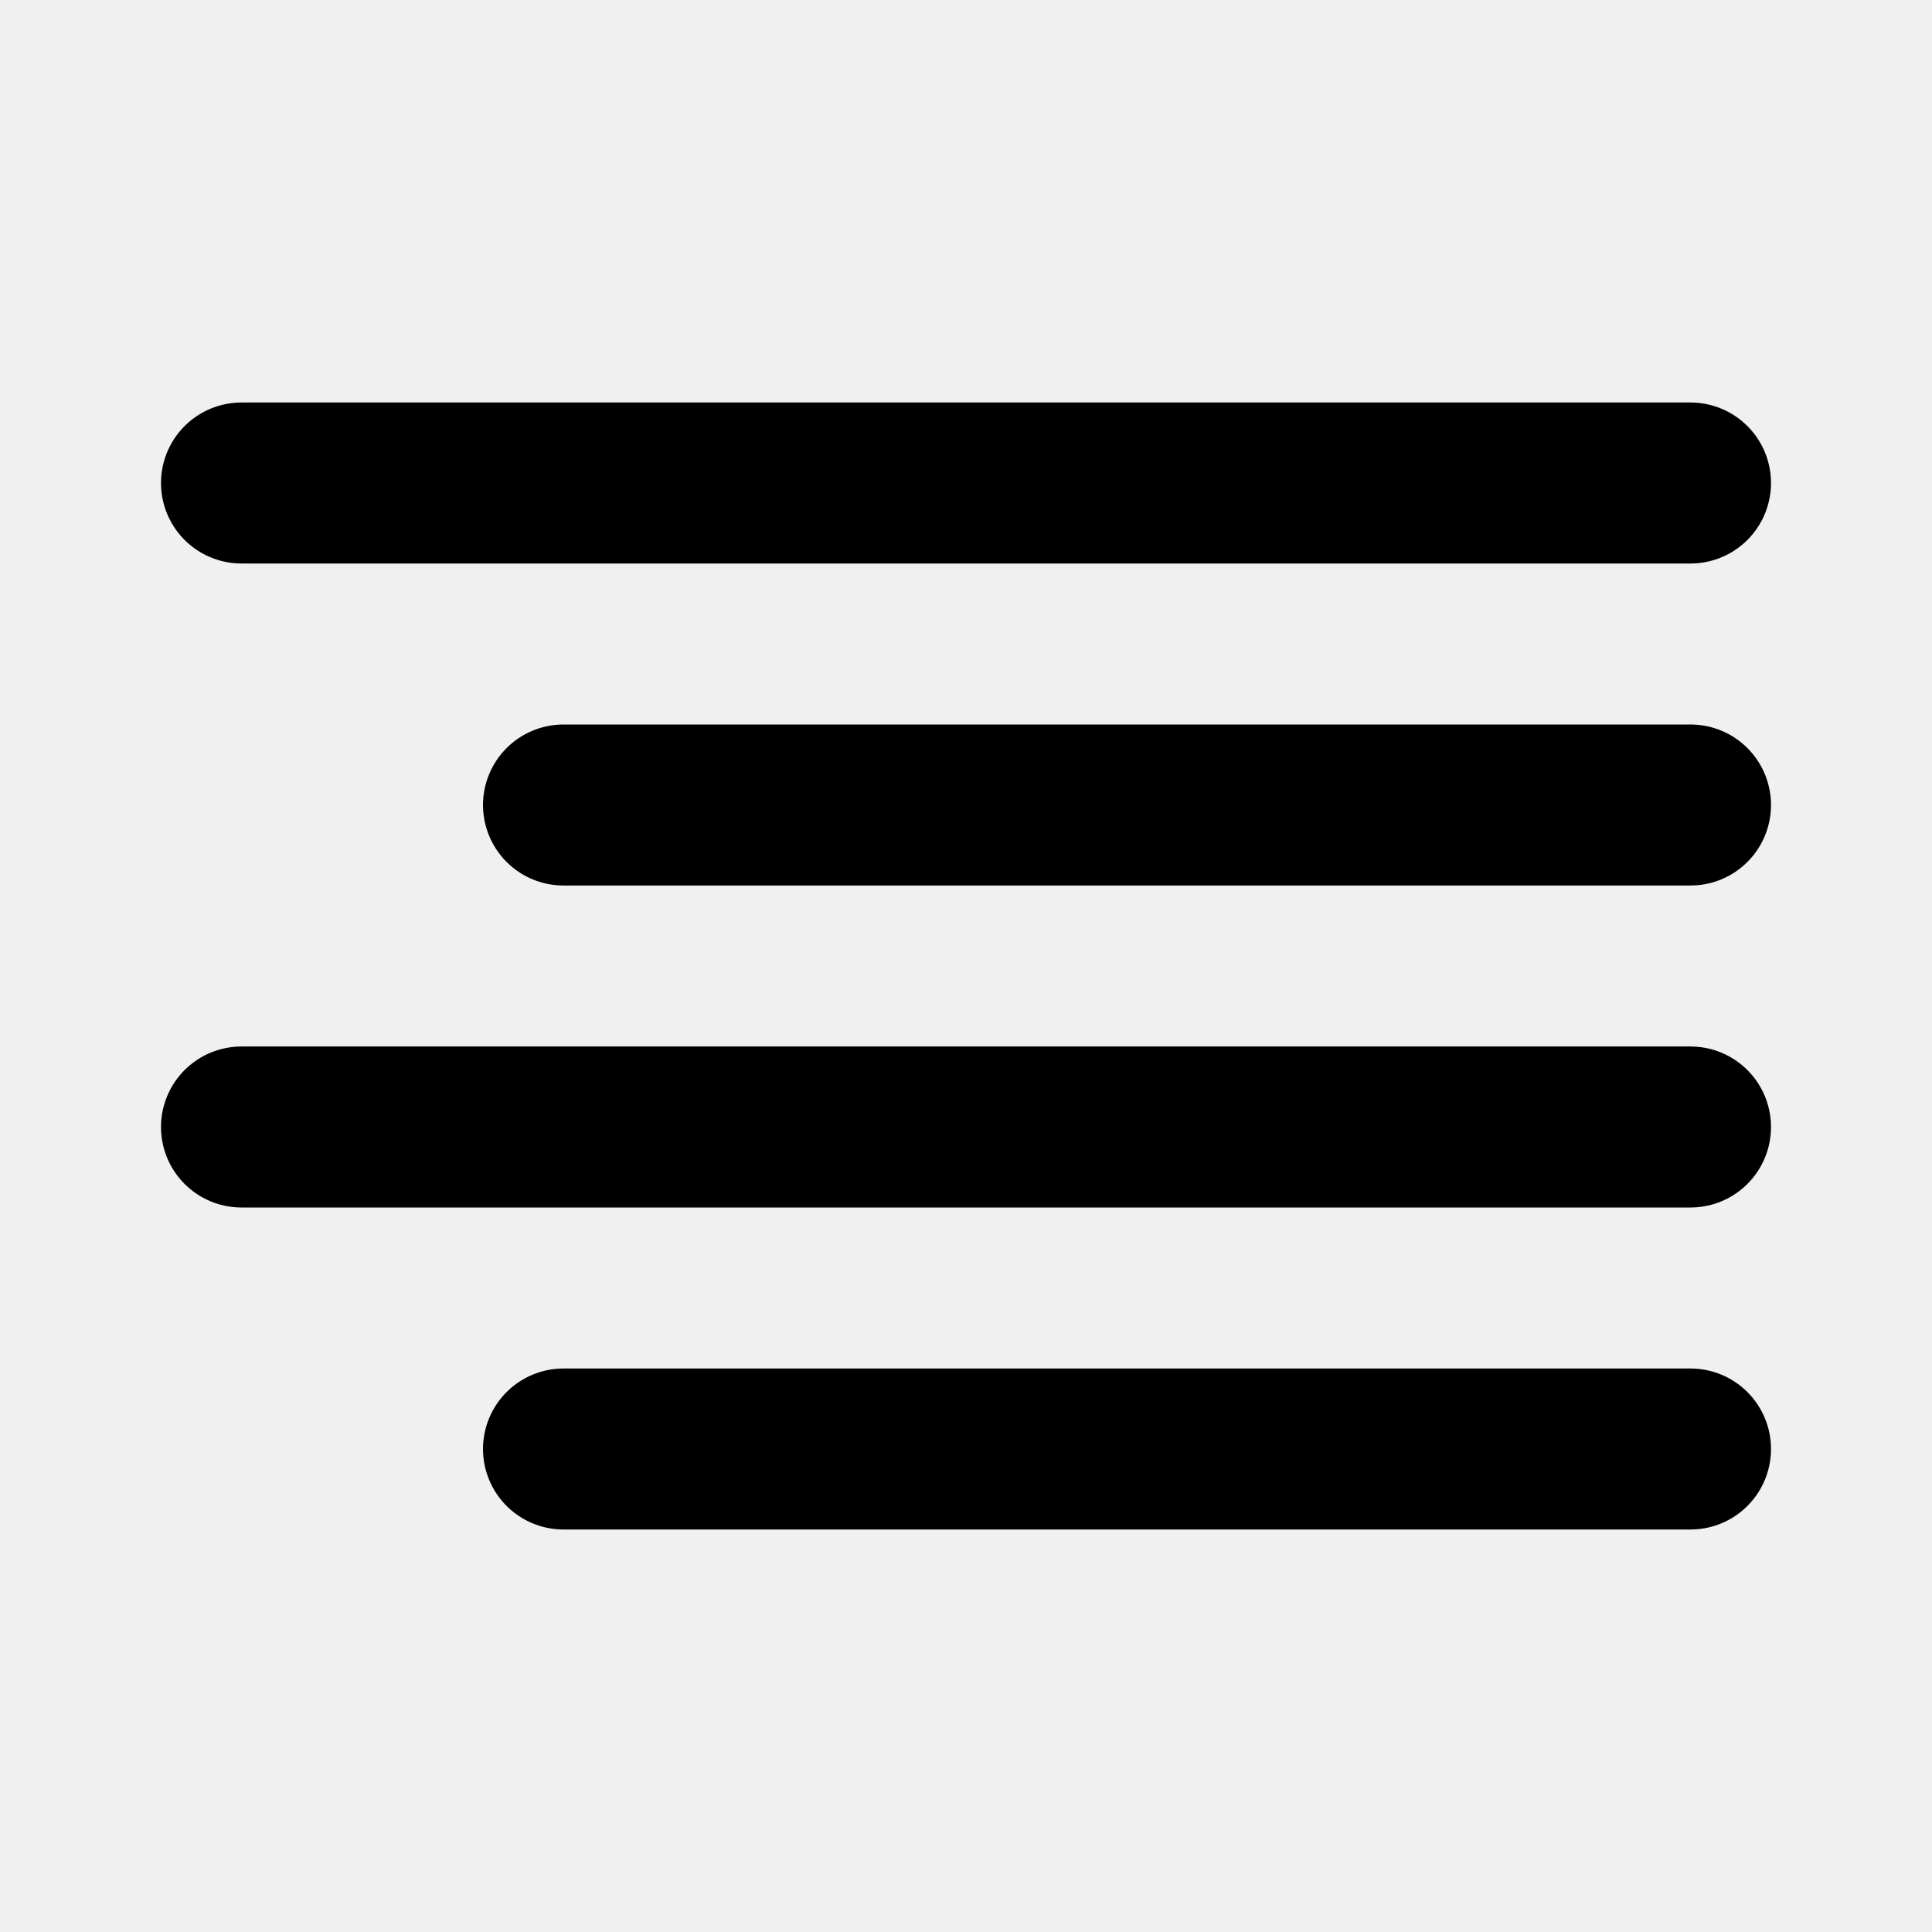
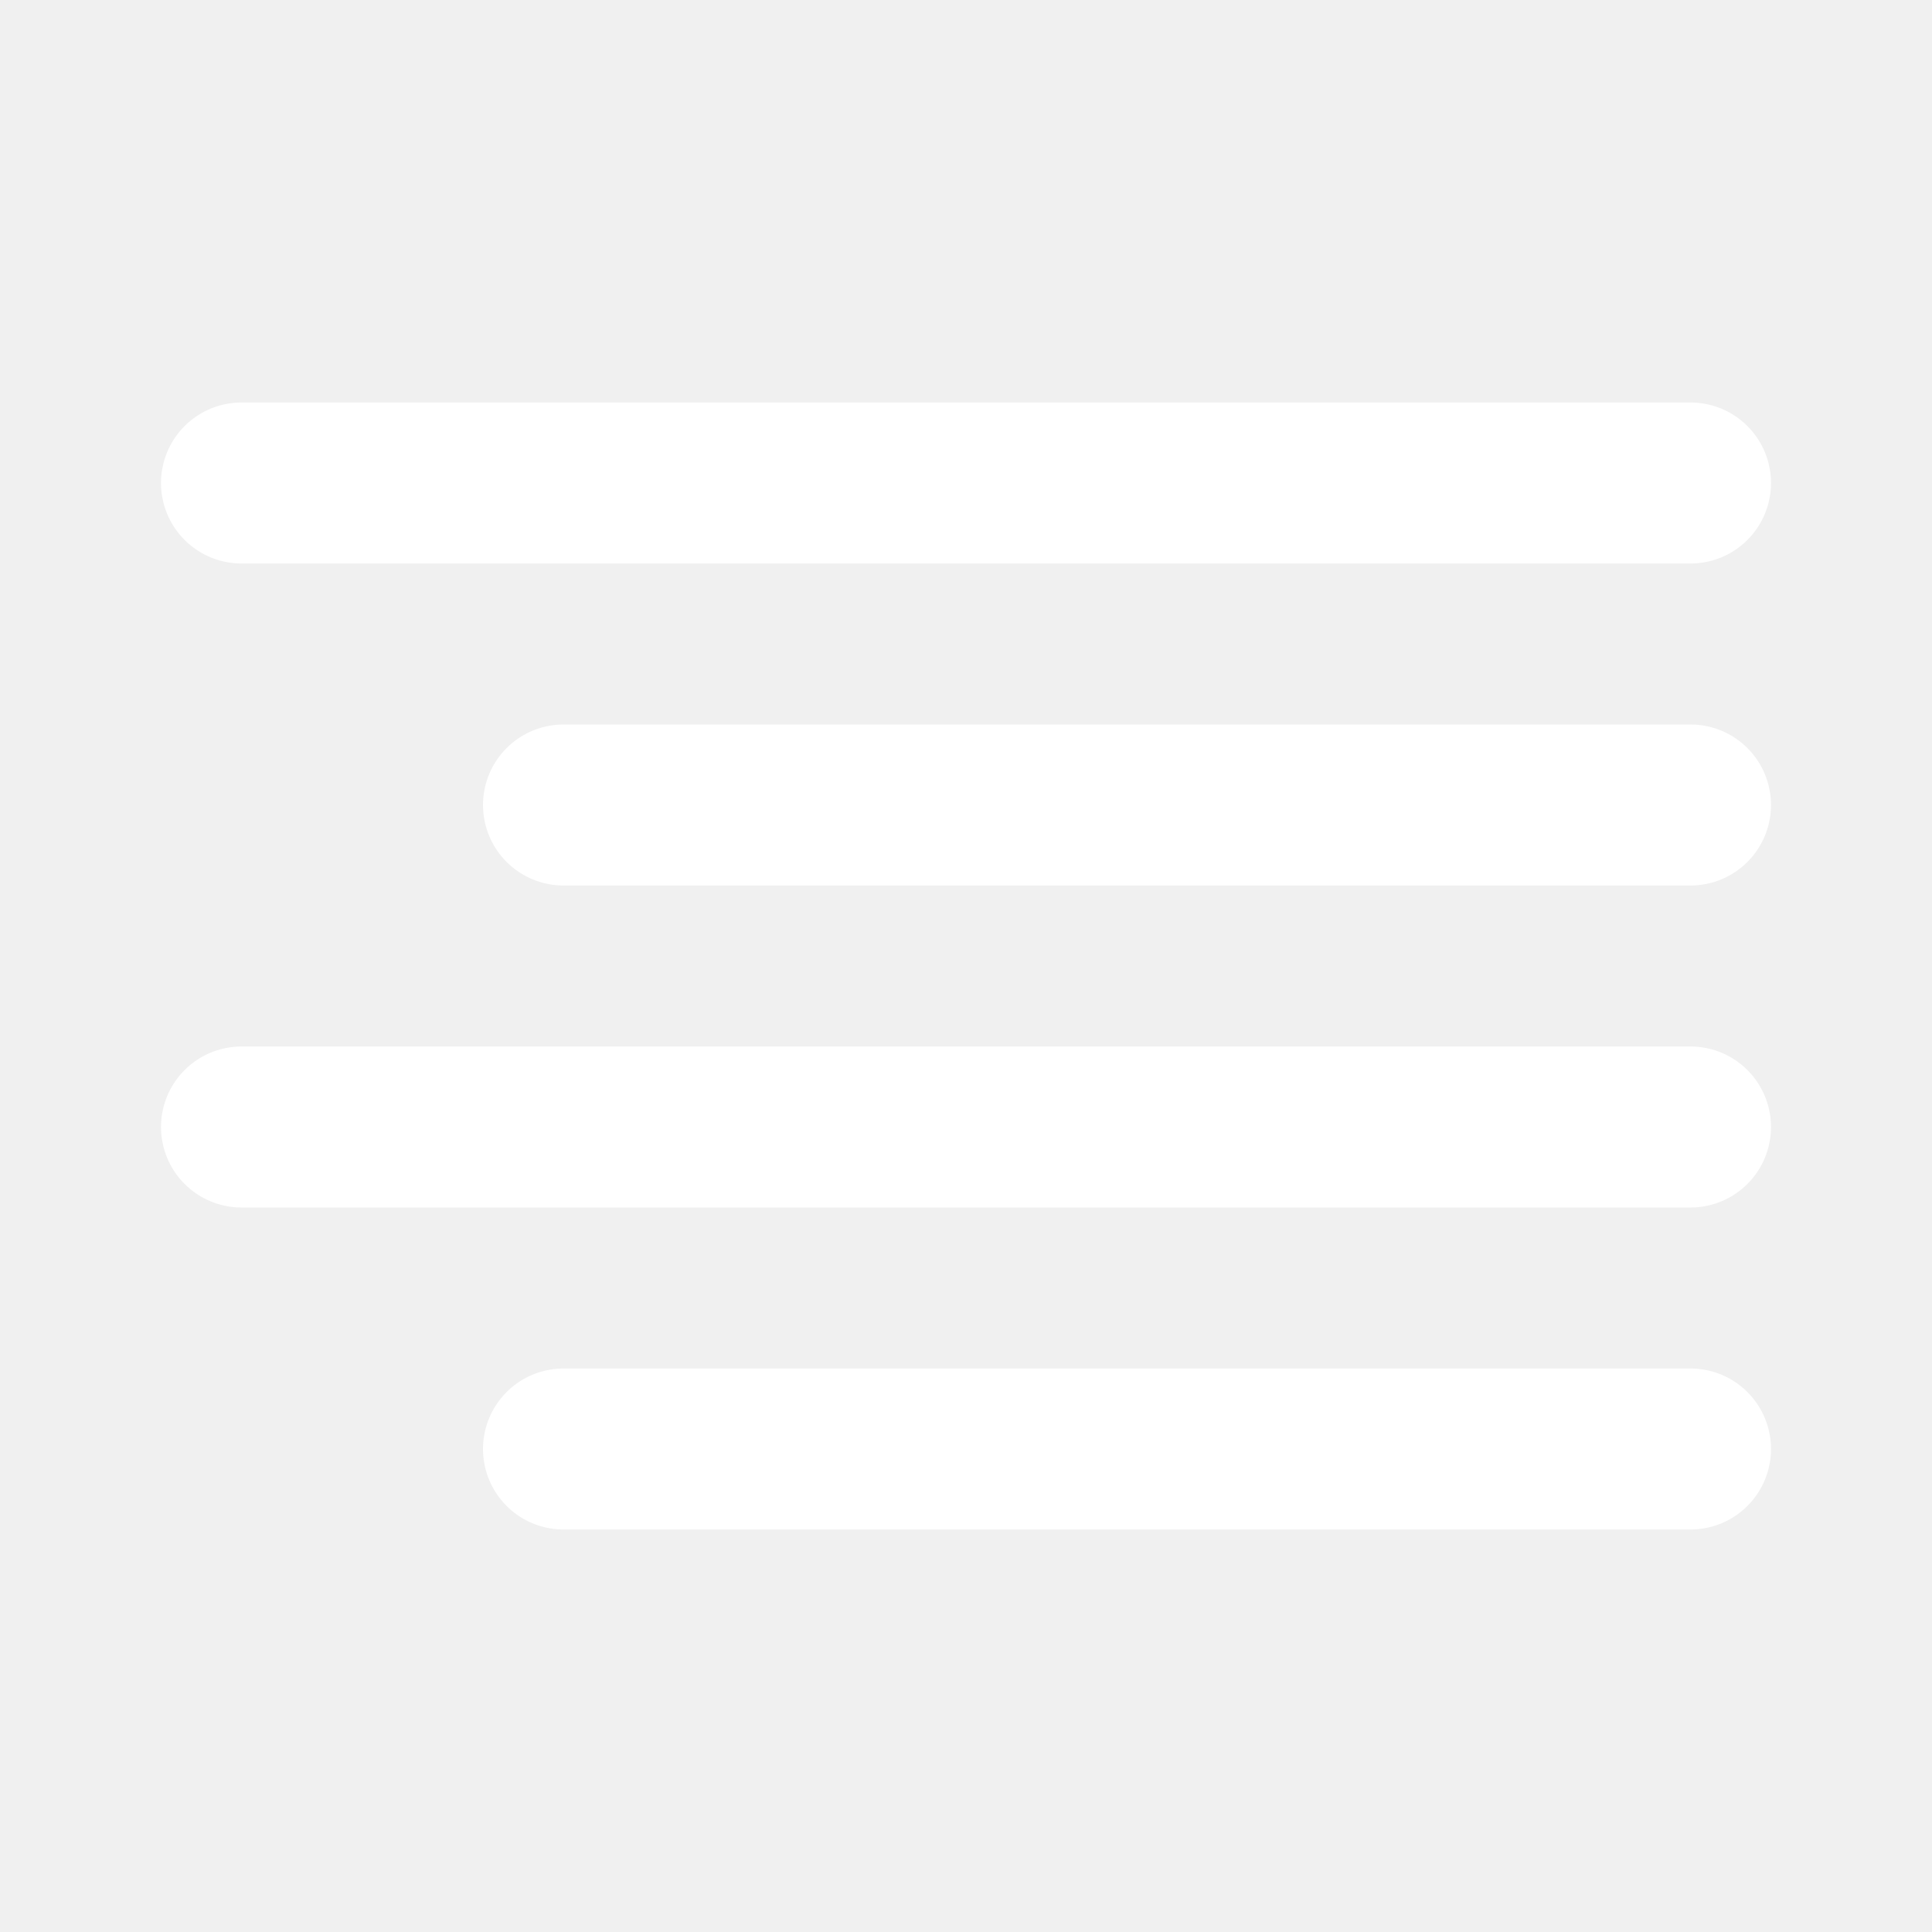
- <svg xmlns="http://www.w3.org/2000/svg" width="24" height="24" viewBox="0 0 24 24" fill="none" stroke="currentColor" stroke-width="2" stroke-linecap="round" stroke-linejoin="round" class="feather feather-align-right">
+ <svg xmlns="http://www.w3.org/2000/svg" width="24" height="24" viewBox="0 0 24 24" fill="none" stroke="#ffffff" stroke-width="2" stroke-linecap="round" stroke-linejoin="round" class="feather feather-align-right">
  <line x1="21" y1="10" x2="7" y2="10" />
  <line x1="21" y1="6" x2="3" y2="6" />
  <line x1="21" y1="14" x2="3" y2="14" />
  <line x1="21" y1="18" x2="7" y2="18" />
</svg>
